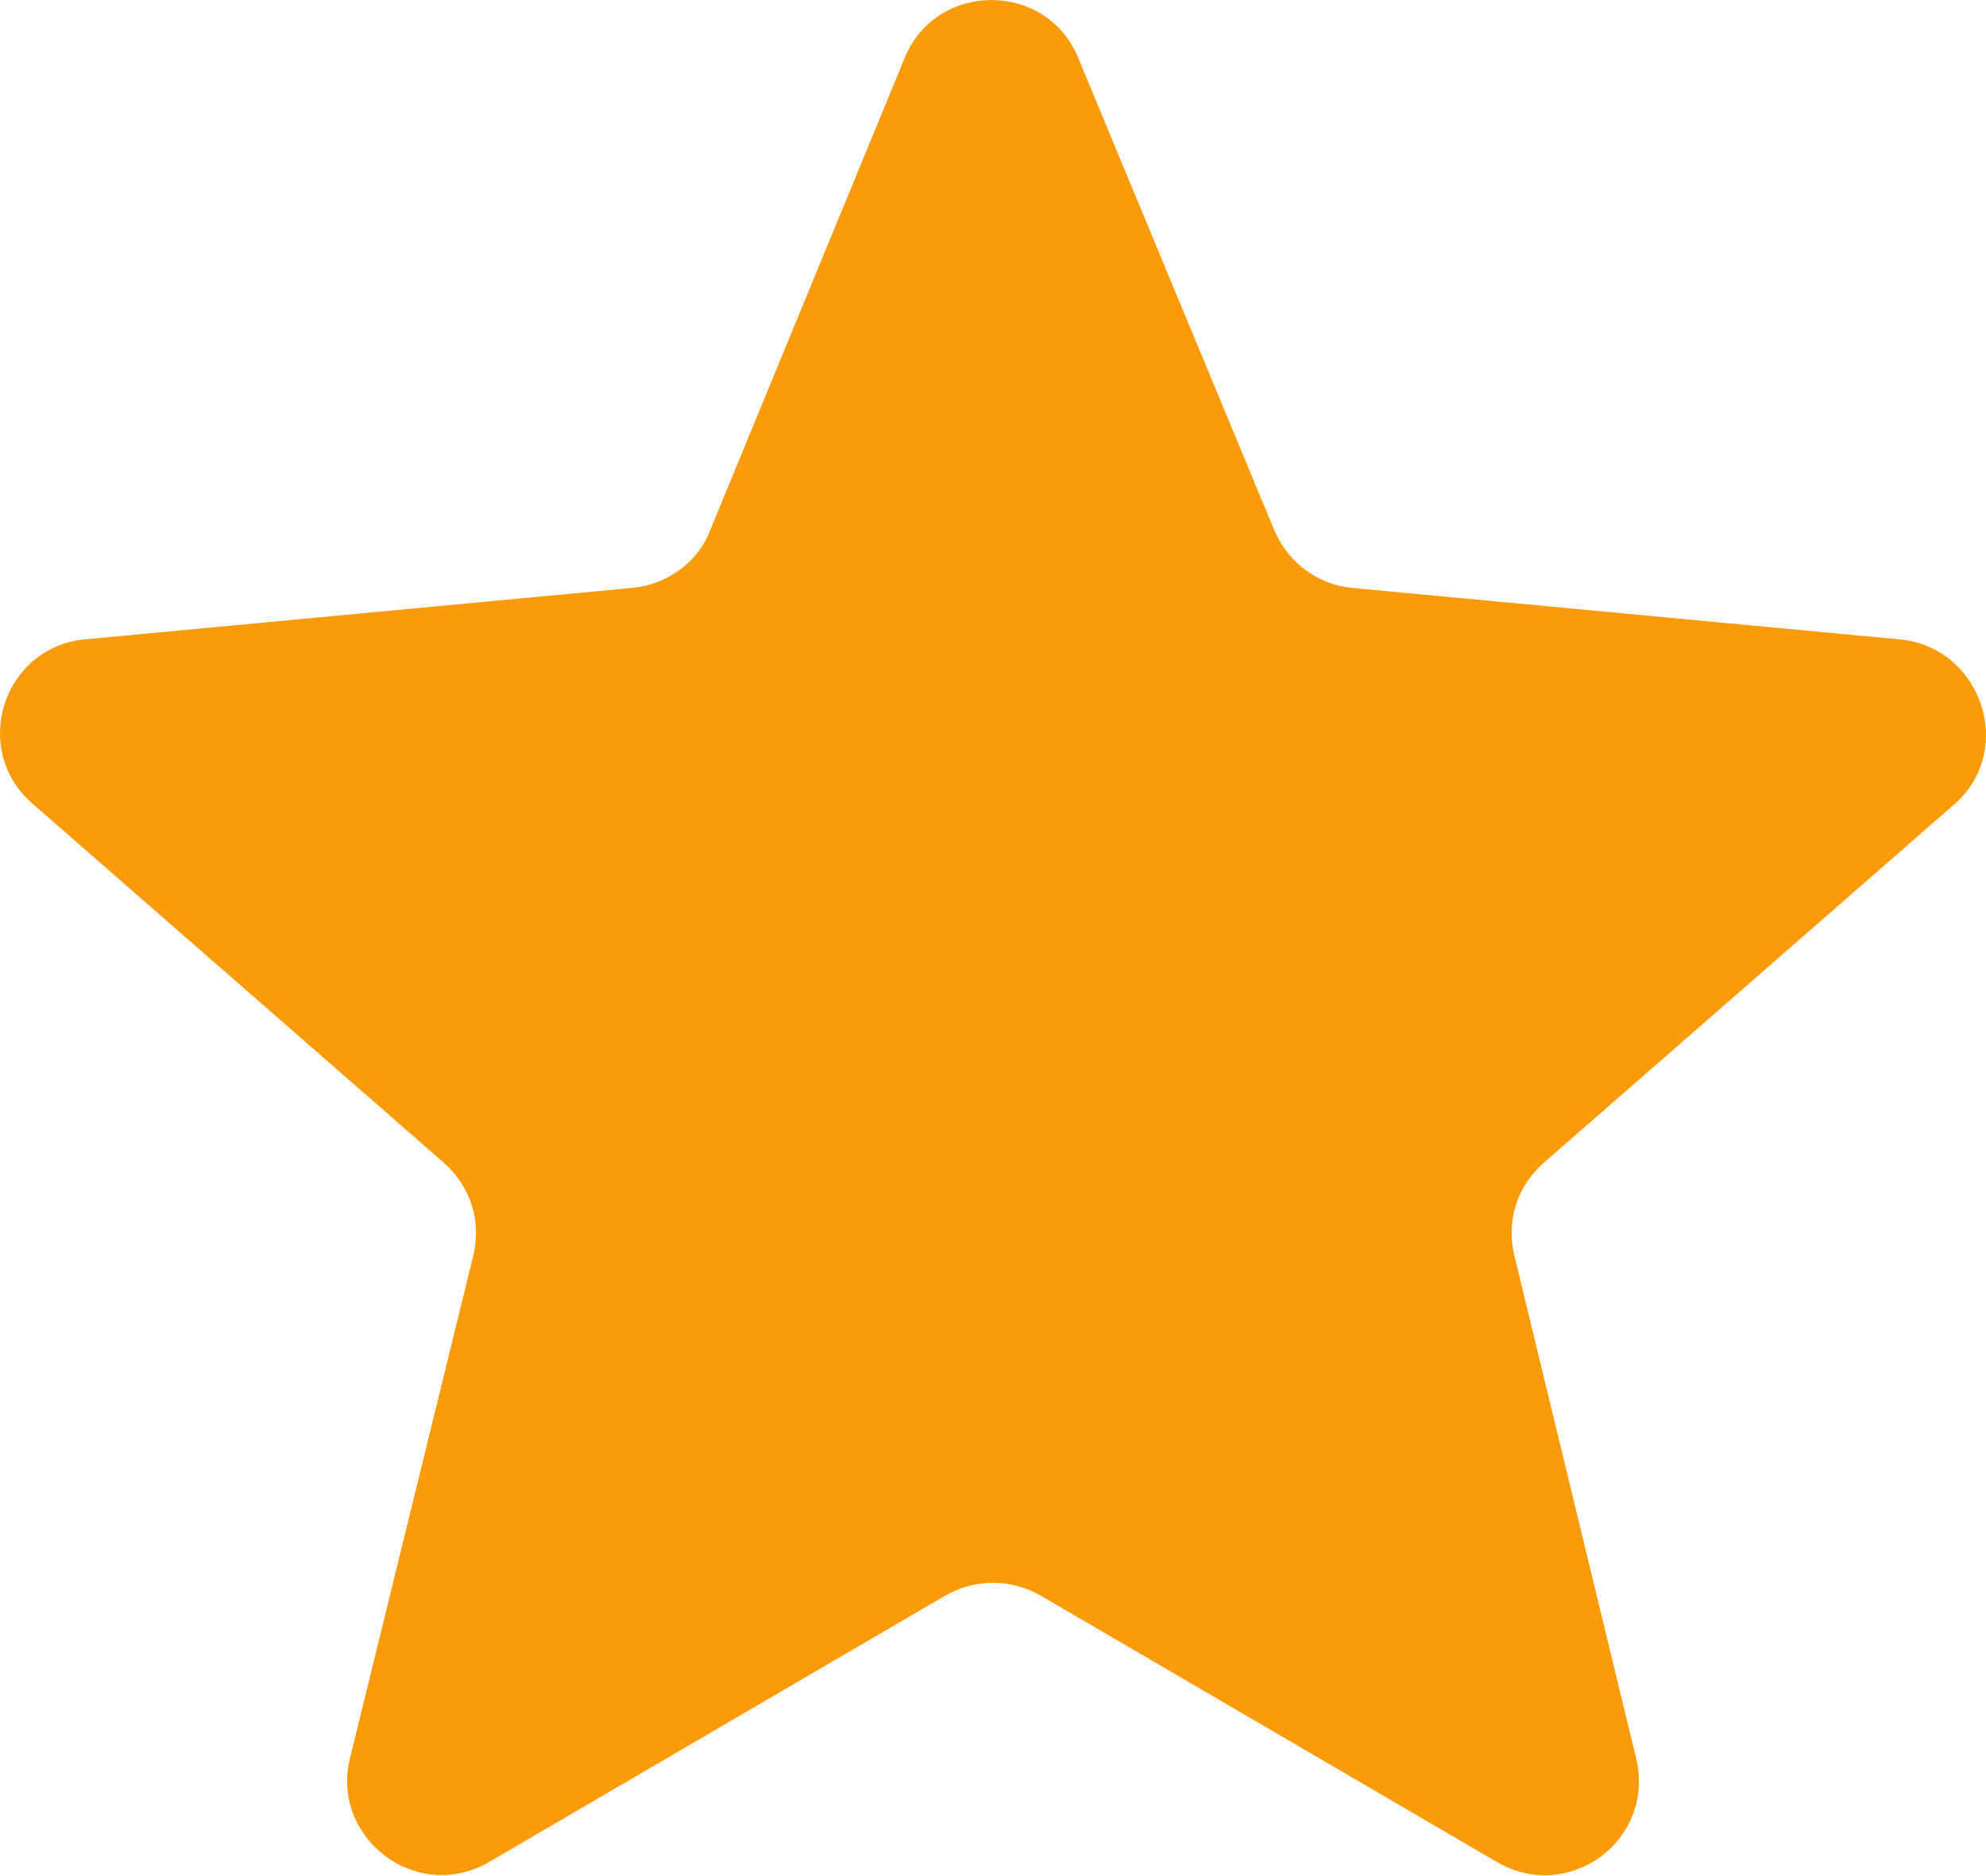
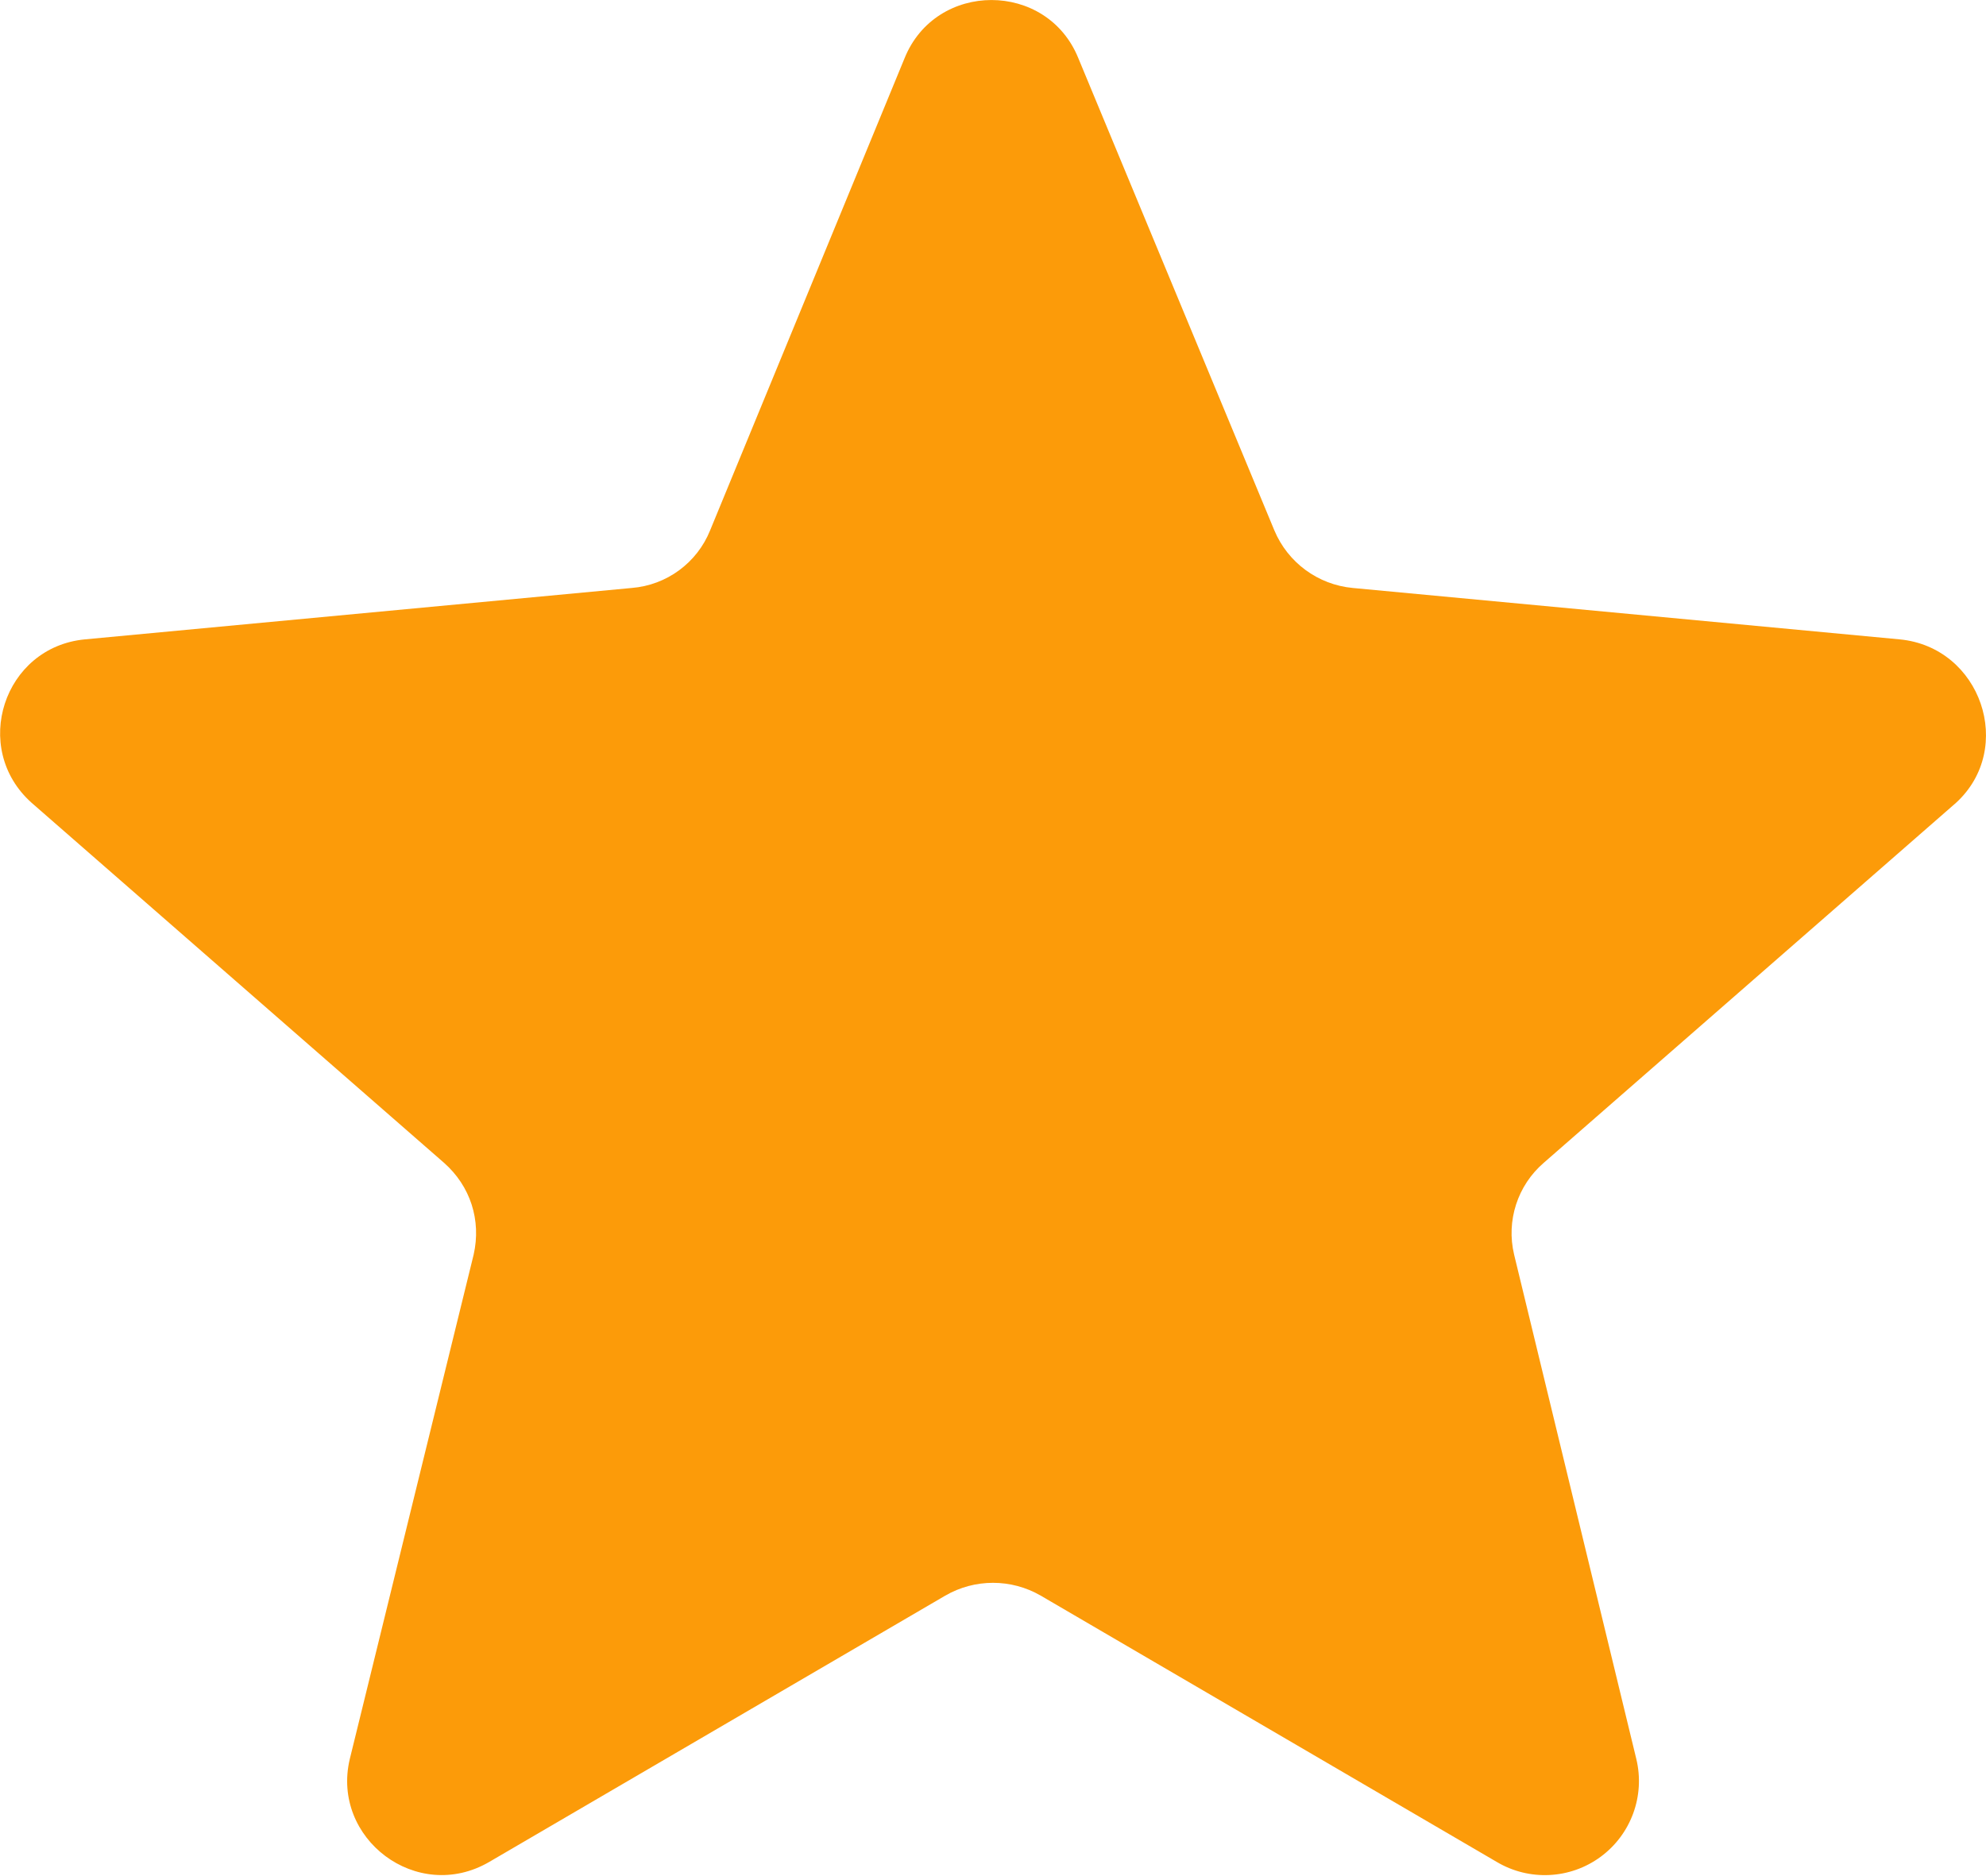
- <svg xmlns="http://www.w3.org/2000/svg" width="18" height="17" viewBox="0 0 18 17" fill="none">
-   <path d="M17.217 5.796L12.26 5.33C11.947 5.302 11.677 5.104 11.55 4.808L9.774 0.529C9.49 -0.176 8.482 -0.176 8.198 0.529L6.436 4.808C6.323 5.104 6.039 5.302 5.726 5.33L0.769 5.796C0.031 5.866 -0.268 6.784 0.286 7.278L4.022 10.54C4.263 10.752 4.363 11.062 4.292 11.373L3.17 15.947C2.999 16.667 3.78 17.26 4.434 16.879L8.567 14.465C8.837 14.31 9.163 14.31 9.433 14.465L13.566 16.879C14.22 17.26 15.001 16.682 14.831 15.947L13.723 11.373C13.652 11.062 13.751 10.752 13.993 10.54L17.728 7.278C18.268 6.784 17.955 5.866 17.217 5.796Z" fill="#FC9B09" />
+ <svg xmlns="http://www.w3.org/2000/svg" width="18" height="17" fill="none">
+   <path d="M17.217 5.796L12.26 5.33a.857.857 0 01-.71-.522L9.774.529c-.284-.705-1.292-.705-1.576 0L6.436 4.808a.838.838 0 01-.71.522L.77 5.796c-.738.07-1.037.988-.483 1.482l3.736 3.262c.241.212.34.522.27.833L3.17 15.947c-.17.72.61 1.313 1.264.932l4.133-2.414a.864.864 0 01.866 0l4.133 2.414a.853.853 0 001.265-.932l-1.108-4.574a.841.841 0 01.27-.833l3.735-3.262c.54-.494.227-1.412-.511-1.482z" fill="#FC9B09" />
</svg>
